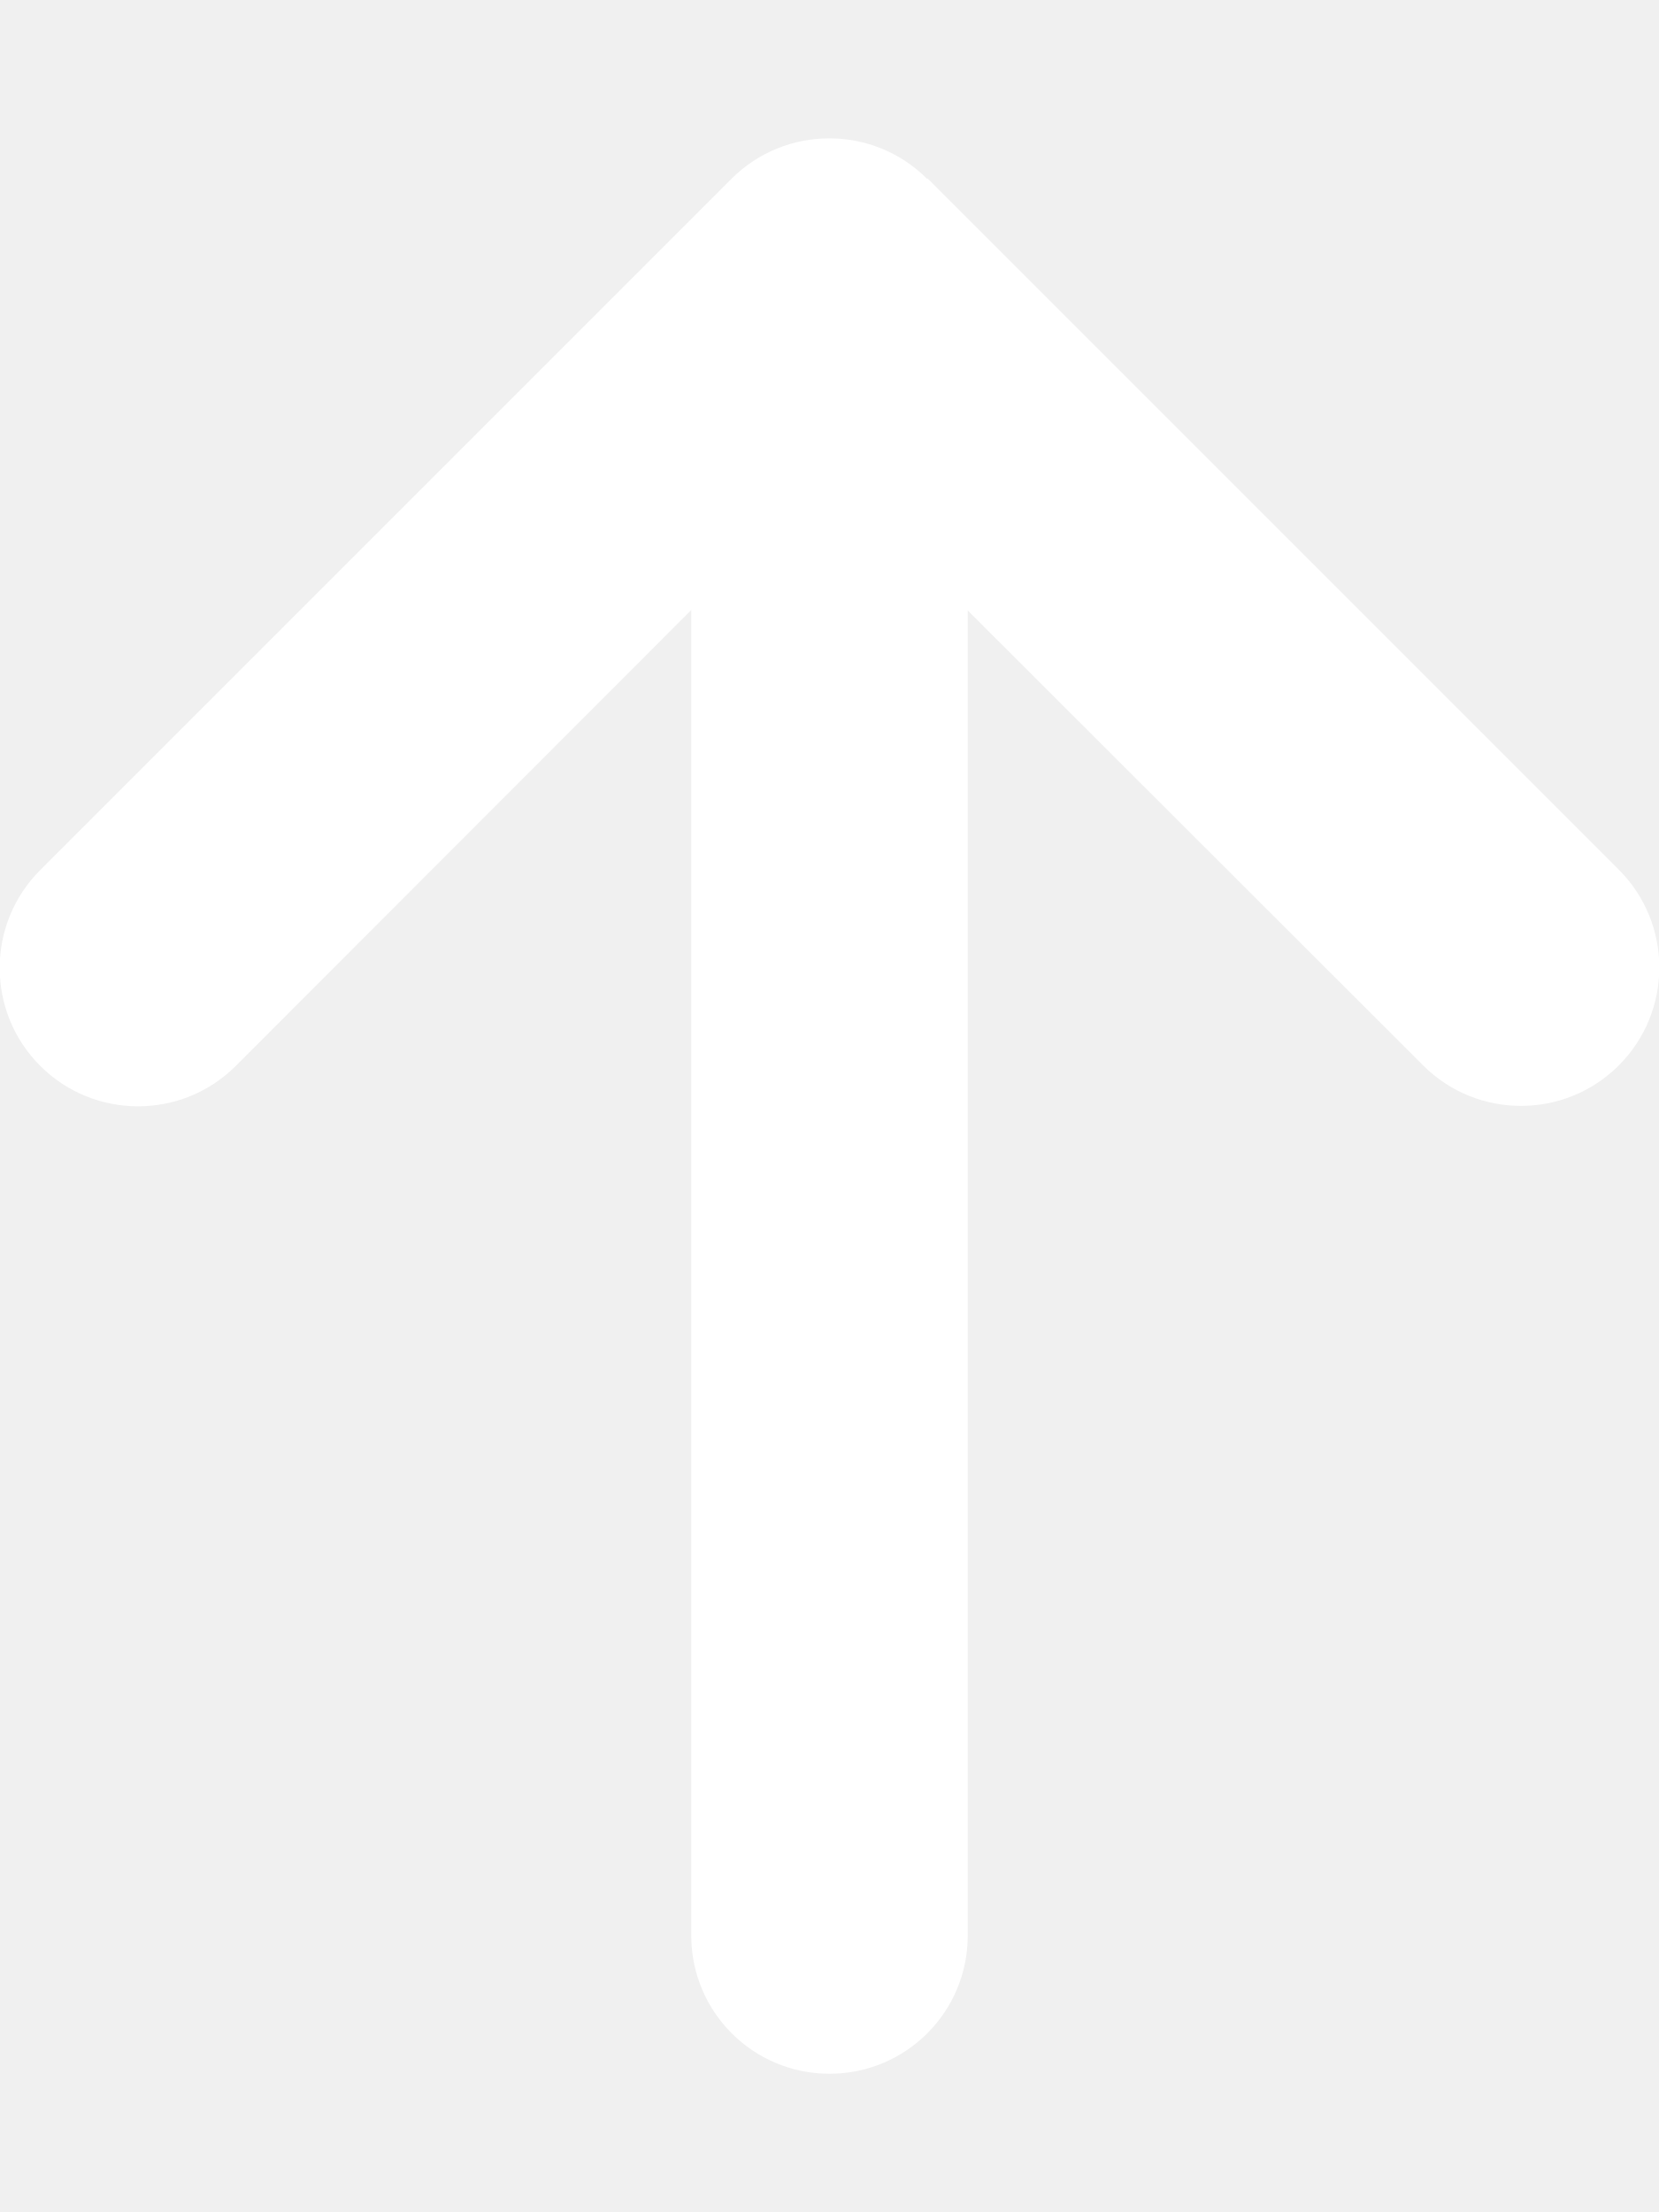
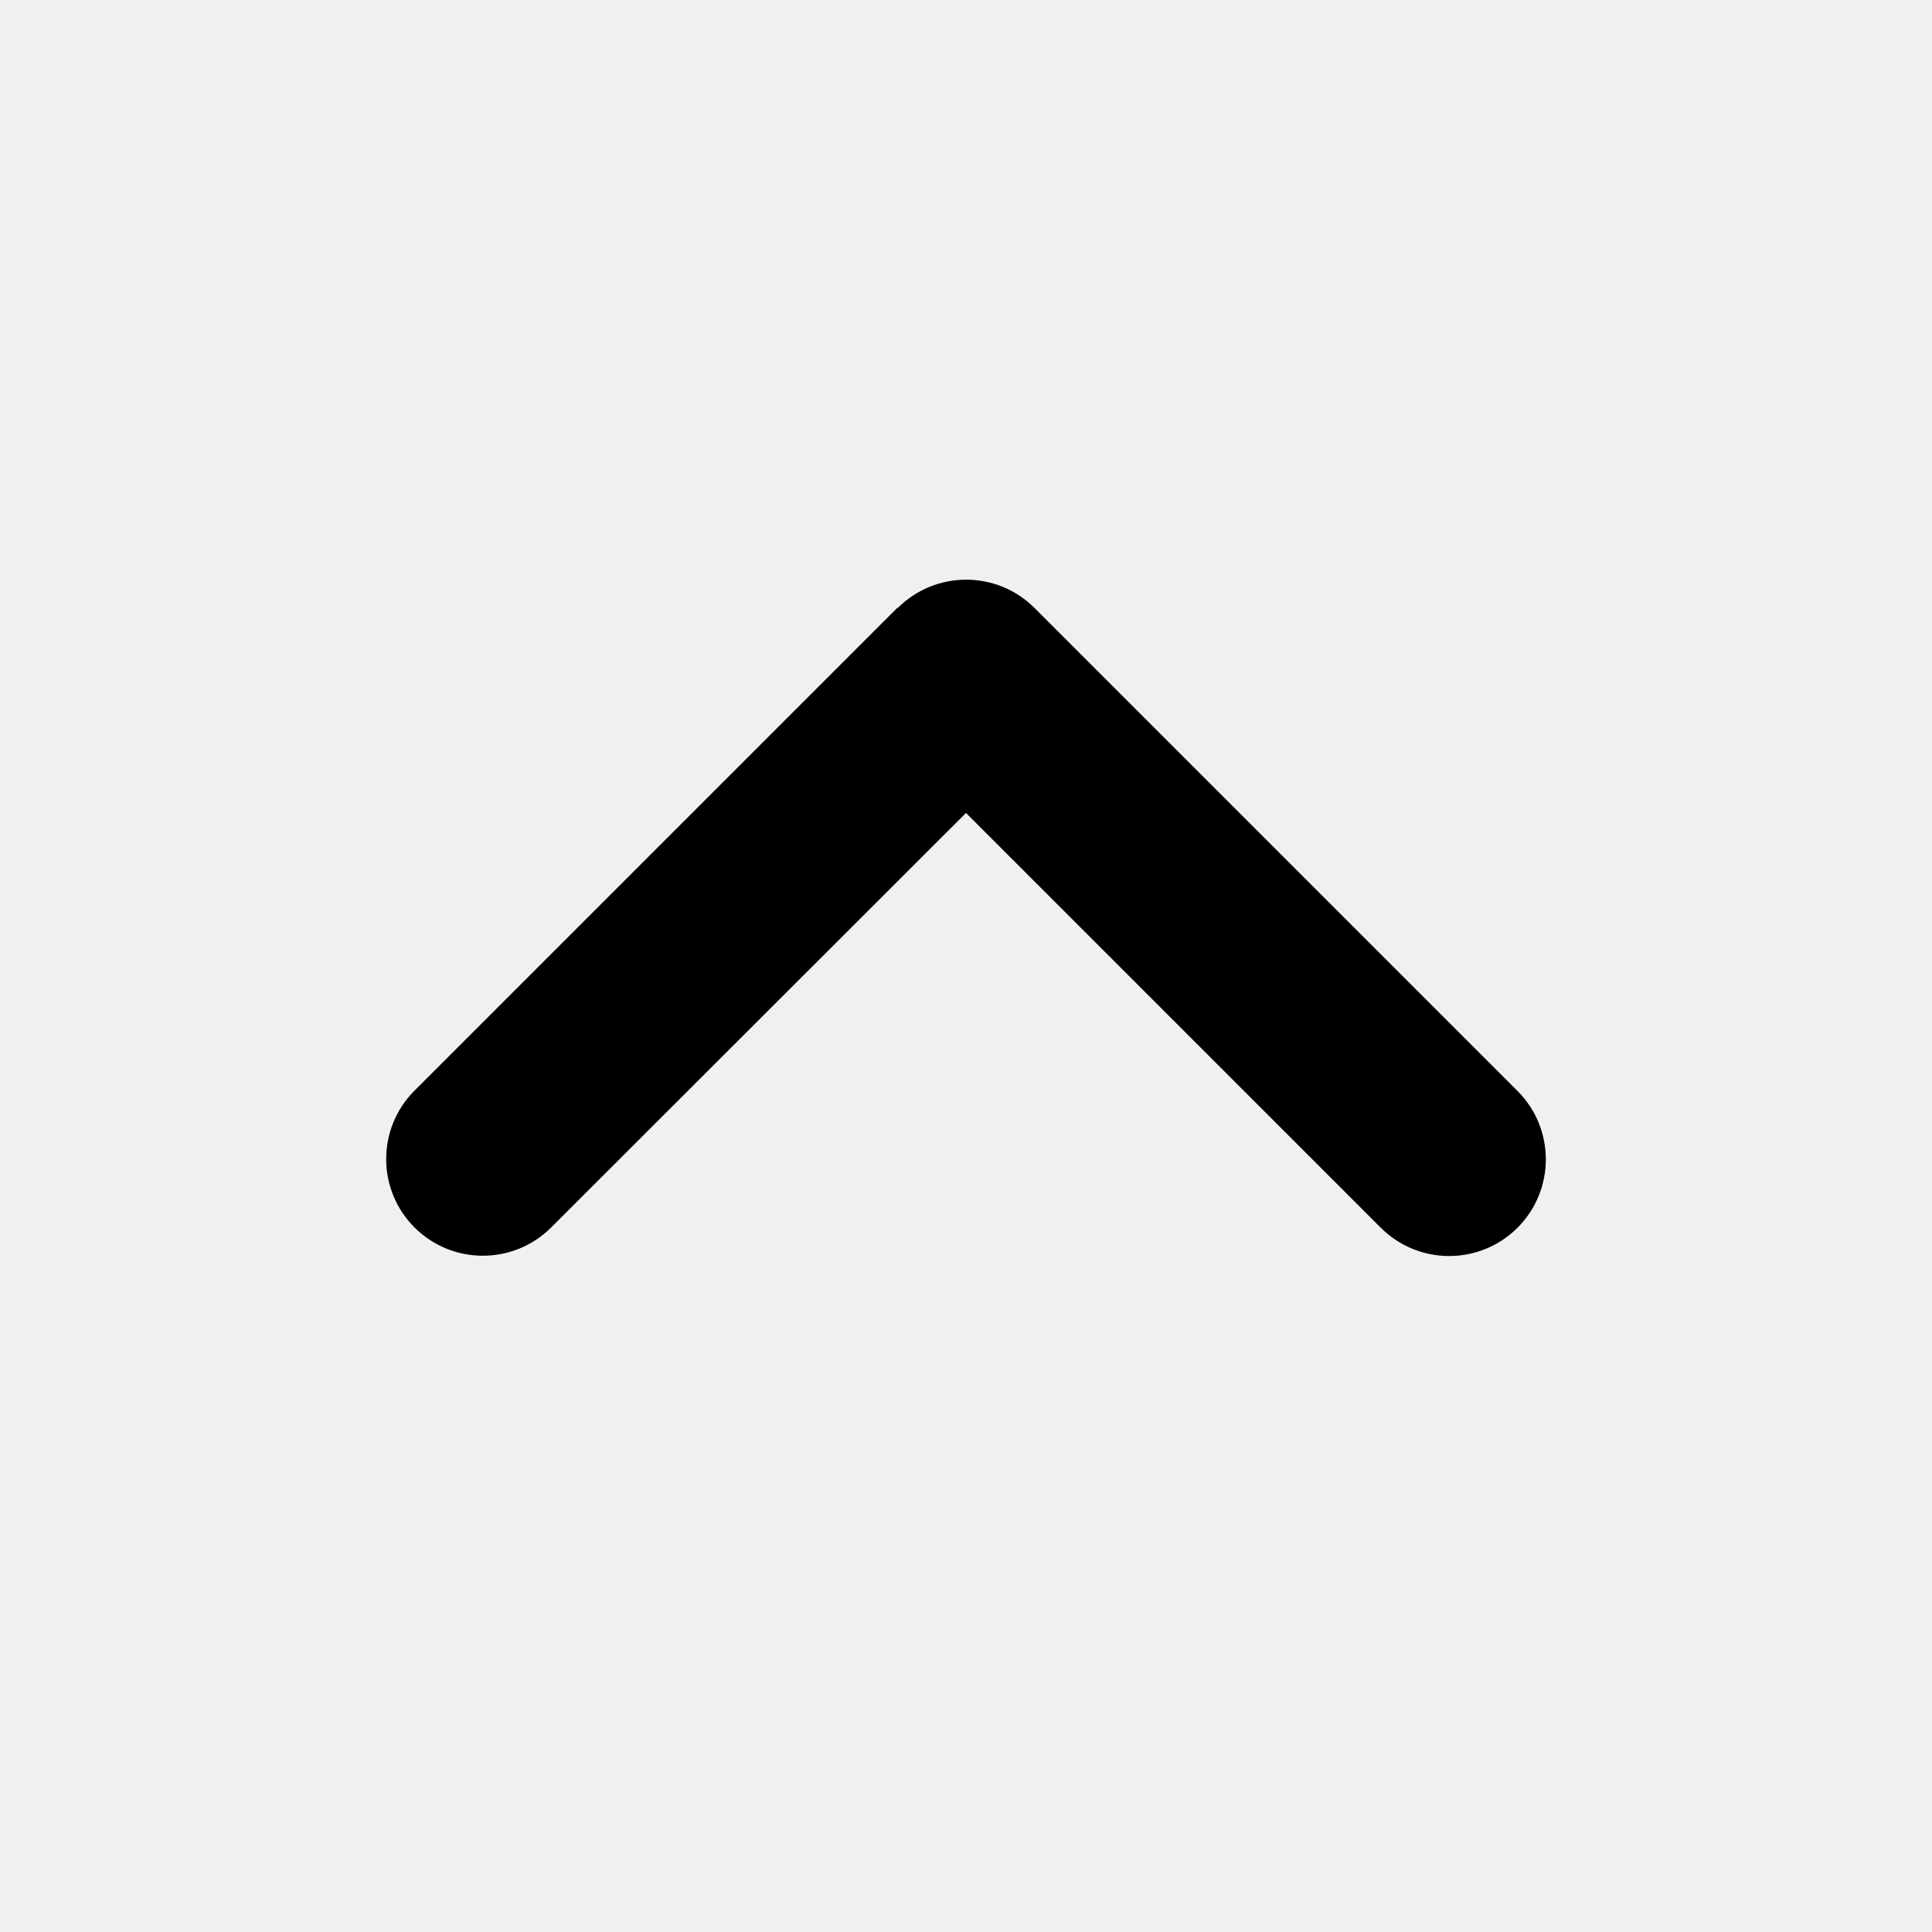
- <svg xmlns="http://www.w3.org/2000/svg" viewBox="0 0 384 512">
-   <path fill="#ffffff" d="M214.6 41.4c-12.5-12.5-32.8-12.5-45.3 0l-160 160c-12.5 12.5-12.5 32.8 0 45.3s32.8 12.5 45.3 0L160 141.2 160 448c0 17.7 14.3 32 32 32s32-14.3 32-32l0-306.7L329.4 246.6c12.5 12.5 32.8 12.5 45.3 0s12.5-32.8 0-45.3l-160-160z" />
+ <svg xmlns="http://www.w3.org/2000/svg" viewBox="0 0 640 640">
+   <path fill="black" d="M297.4 201.4C309.9 188.9 330.2 188.9 342.7 201.4L502.7 361.4C515.2 373.9 515.2 394.2 502.7 406.7C490.2 419.2 469.9 419.2 457.4 406.7L320 269.3L182.6 406.6C170.1 419.1 149.8 419.1 137.3 406.6C124.8 394.1 124.8 373.8 137.3 361.3L297.3 201.3z" />
</svg>
